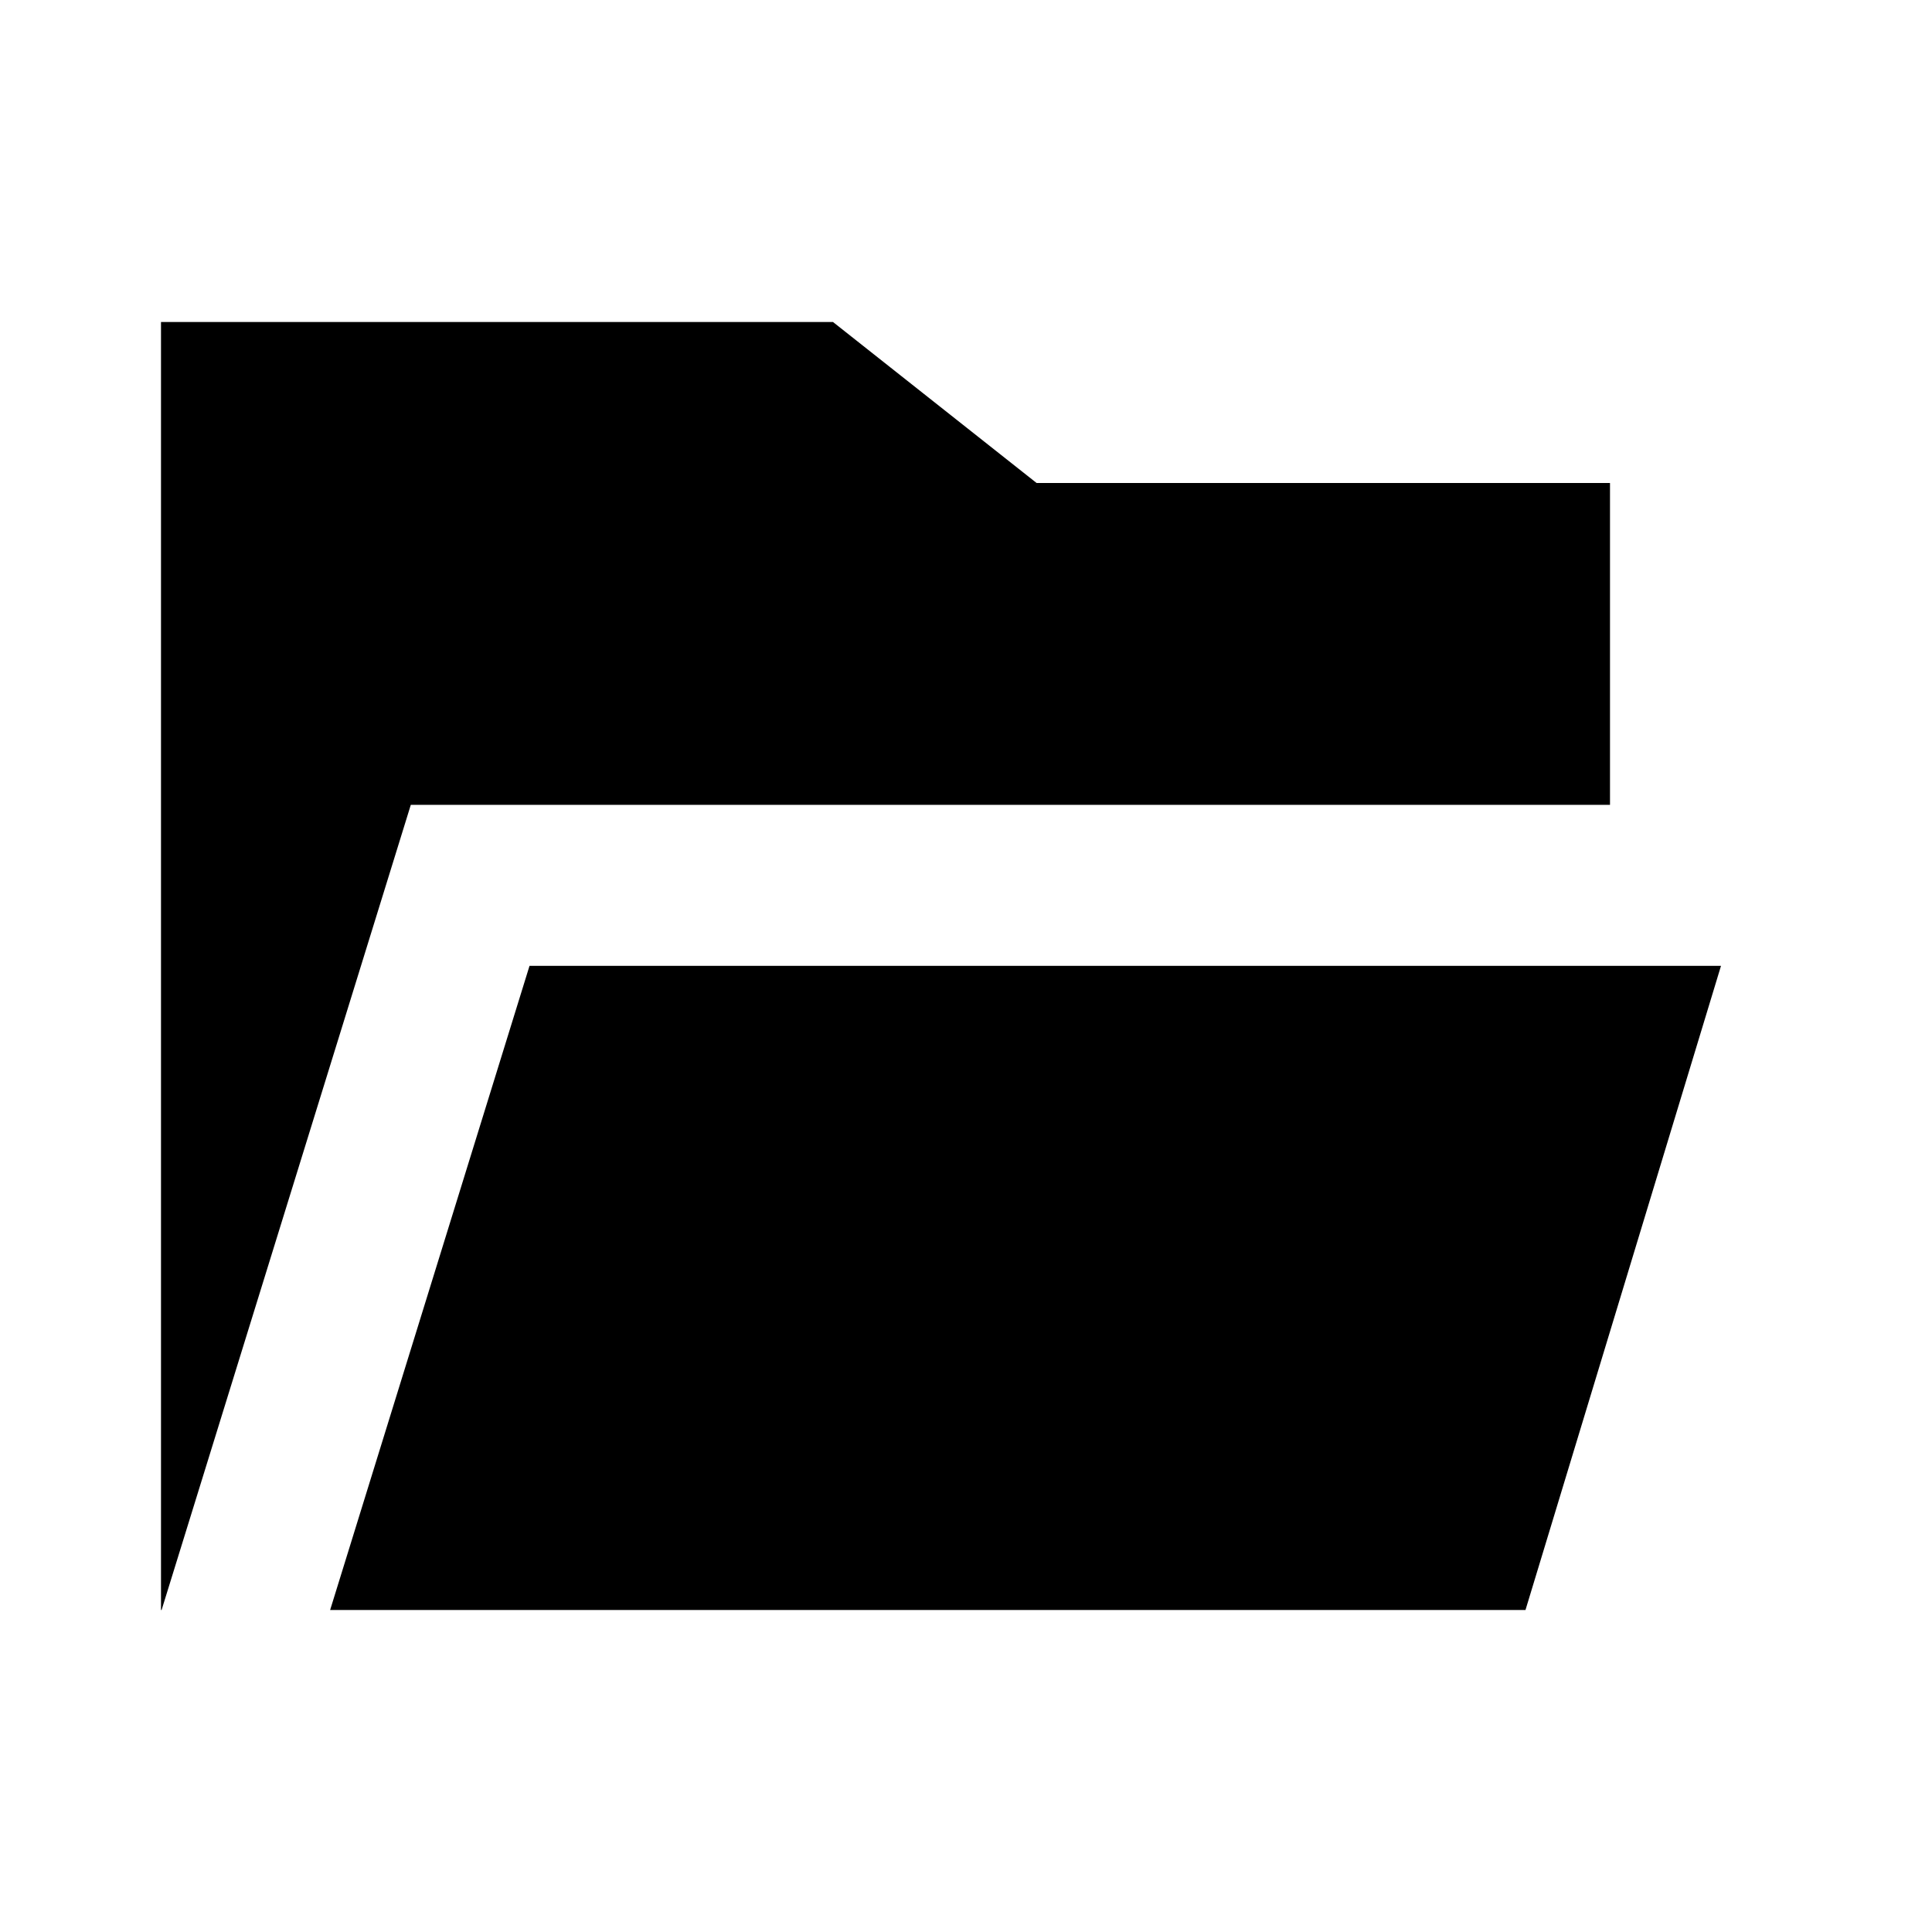
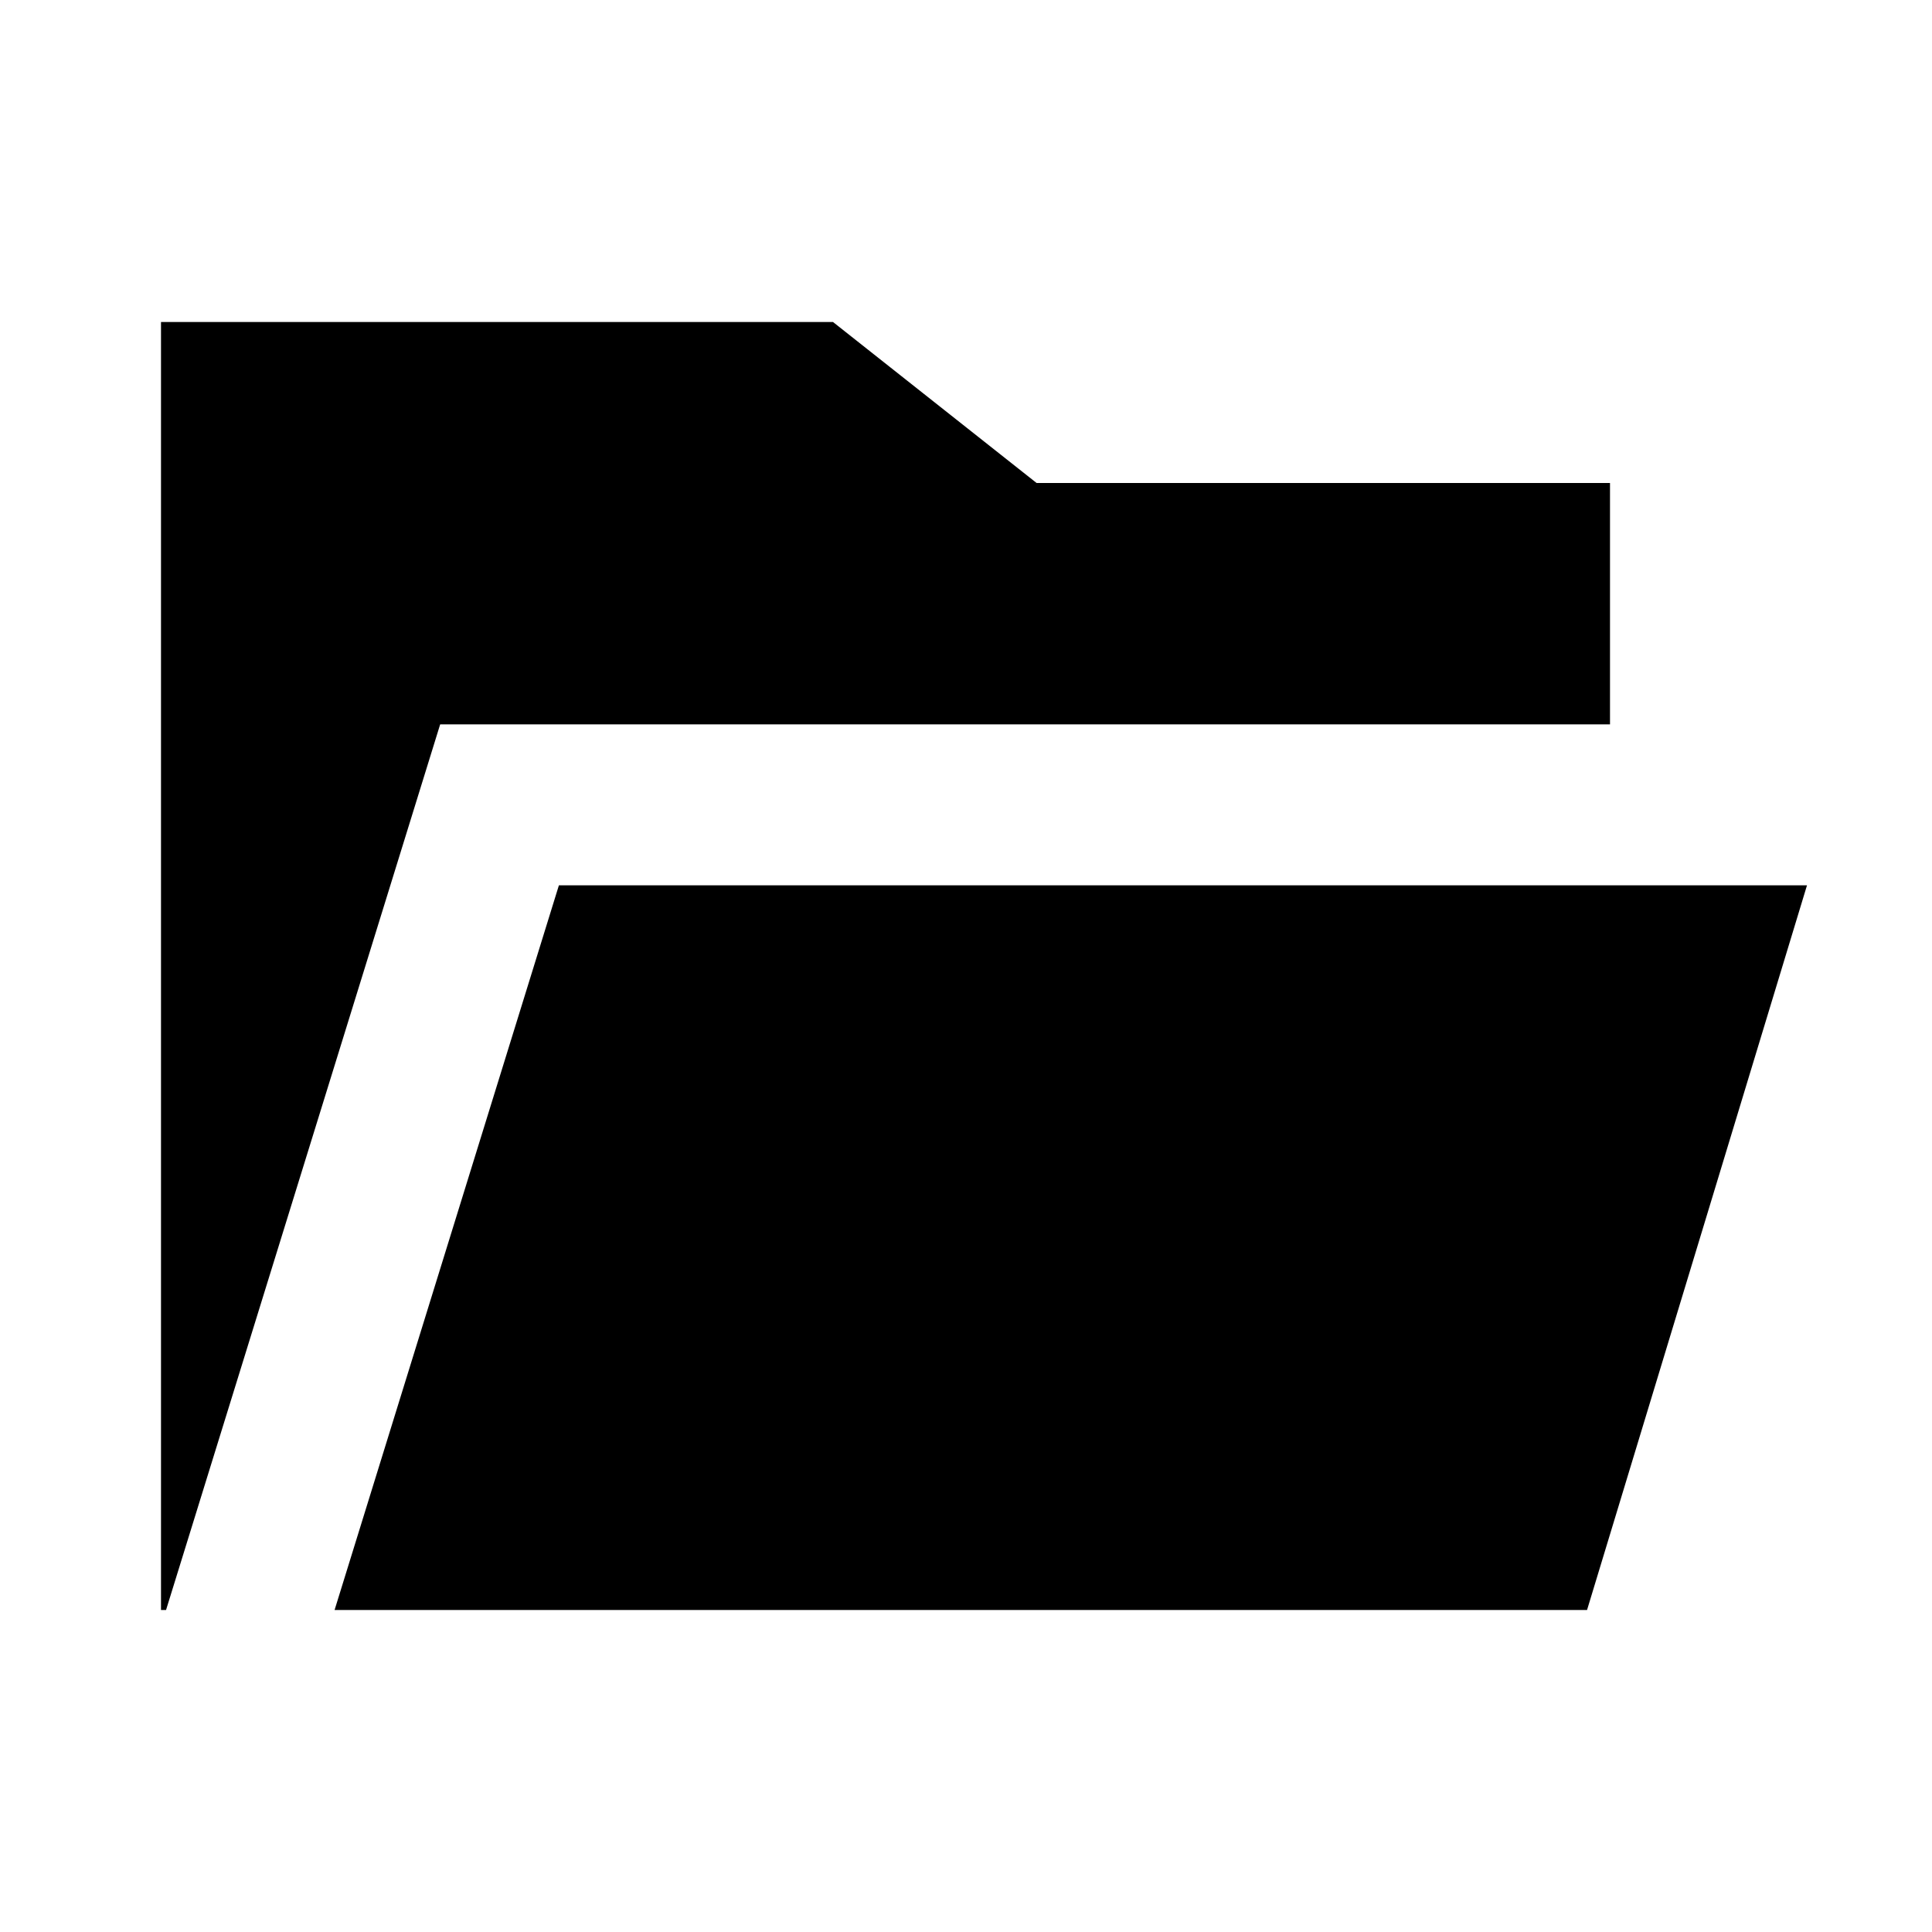
- <svg xmlns="http://www.w3.org/2000/svg" width="512px" height="512px" viewBox="0 0 512 512" version="1.1">
-   <g id="Page-1" stroke="none" stroke-width="1" fill="none" fill-rule="evenodd">
-     <g id="folder-open-outline" fill="#000000" transform="translate(42.66667, 85.33333)">
-       <path d="M178.083,1.42108547e-14 L232.042,42.667 L384,42.667 L384,127.959 L66.201,127.96 L0.157,341.333 L7.10542736e-15,341.333 L7.10542736e-15,1.42108547e-14 L178.083,1.42108547e-14 Z M97.664,170.621 L413.417,170.625 L361.604,341.333 L44.821,341.333 L97.664,170.621 Z" id="Combined-Shape" />
-     </g>
-   </g>
+ <svg xmlns="http://www.w3.org/2000/svg" width="512" height="512" viewBox="0 0 512 512">
+   <path fill-rule="evenodd" d="M178.083,1.42108547e-14 L232.042,42.667 L384,42.667 L384,106.626 L73.984,106.627 L1.337,341.333 L-2.13162821e-14,341.333 L-2.13162821e-14,1.42108547e-14 L178.083,1.42108547e-14 Z M105.447,149.288 L436.204,149.292 L377.917,341.333 L46,341.333 L105.447,149.288 Z" transform="translate(42.667 85.333)" />
</svg>
